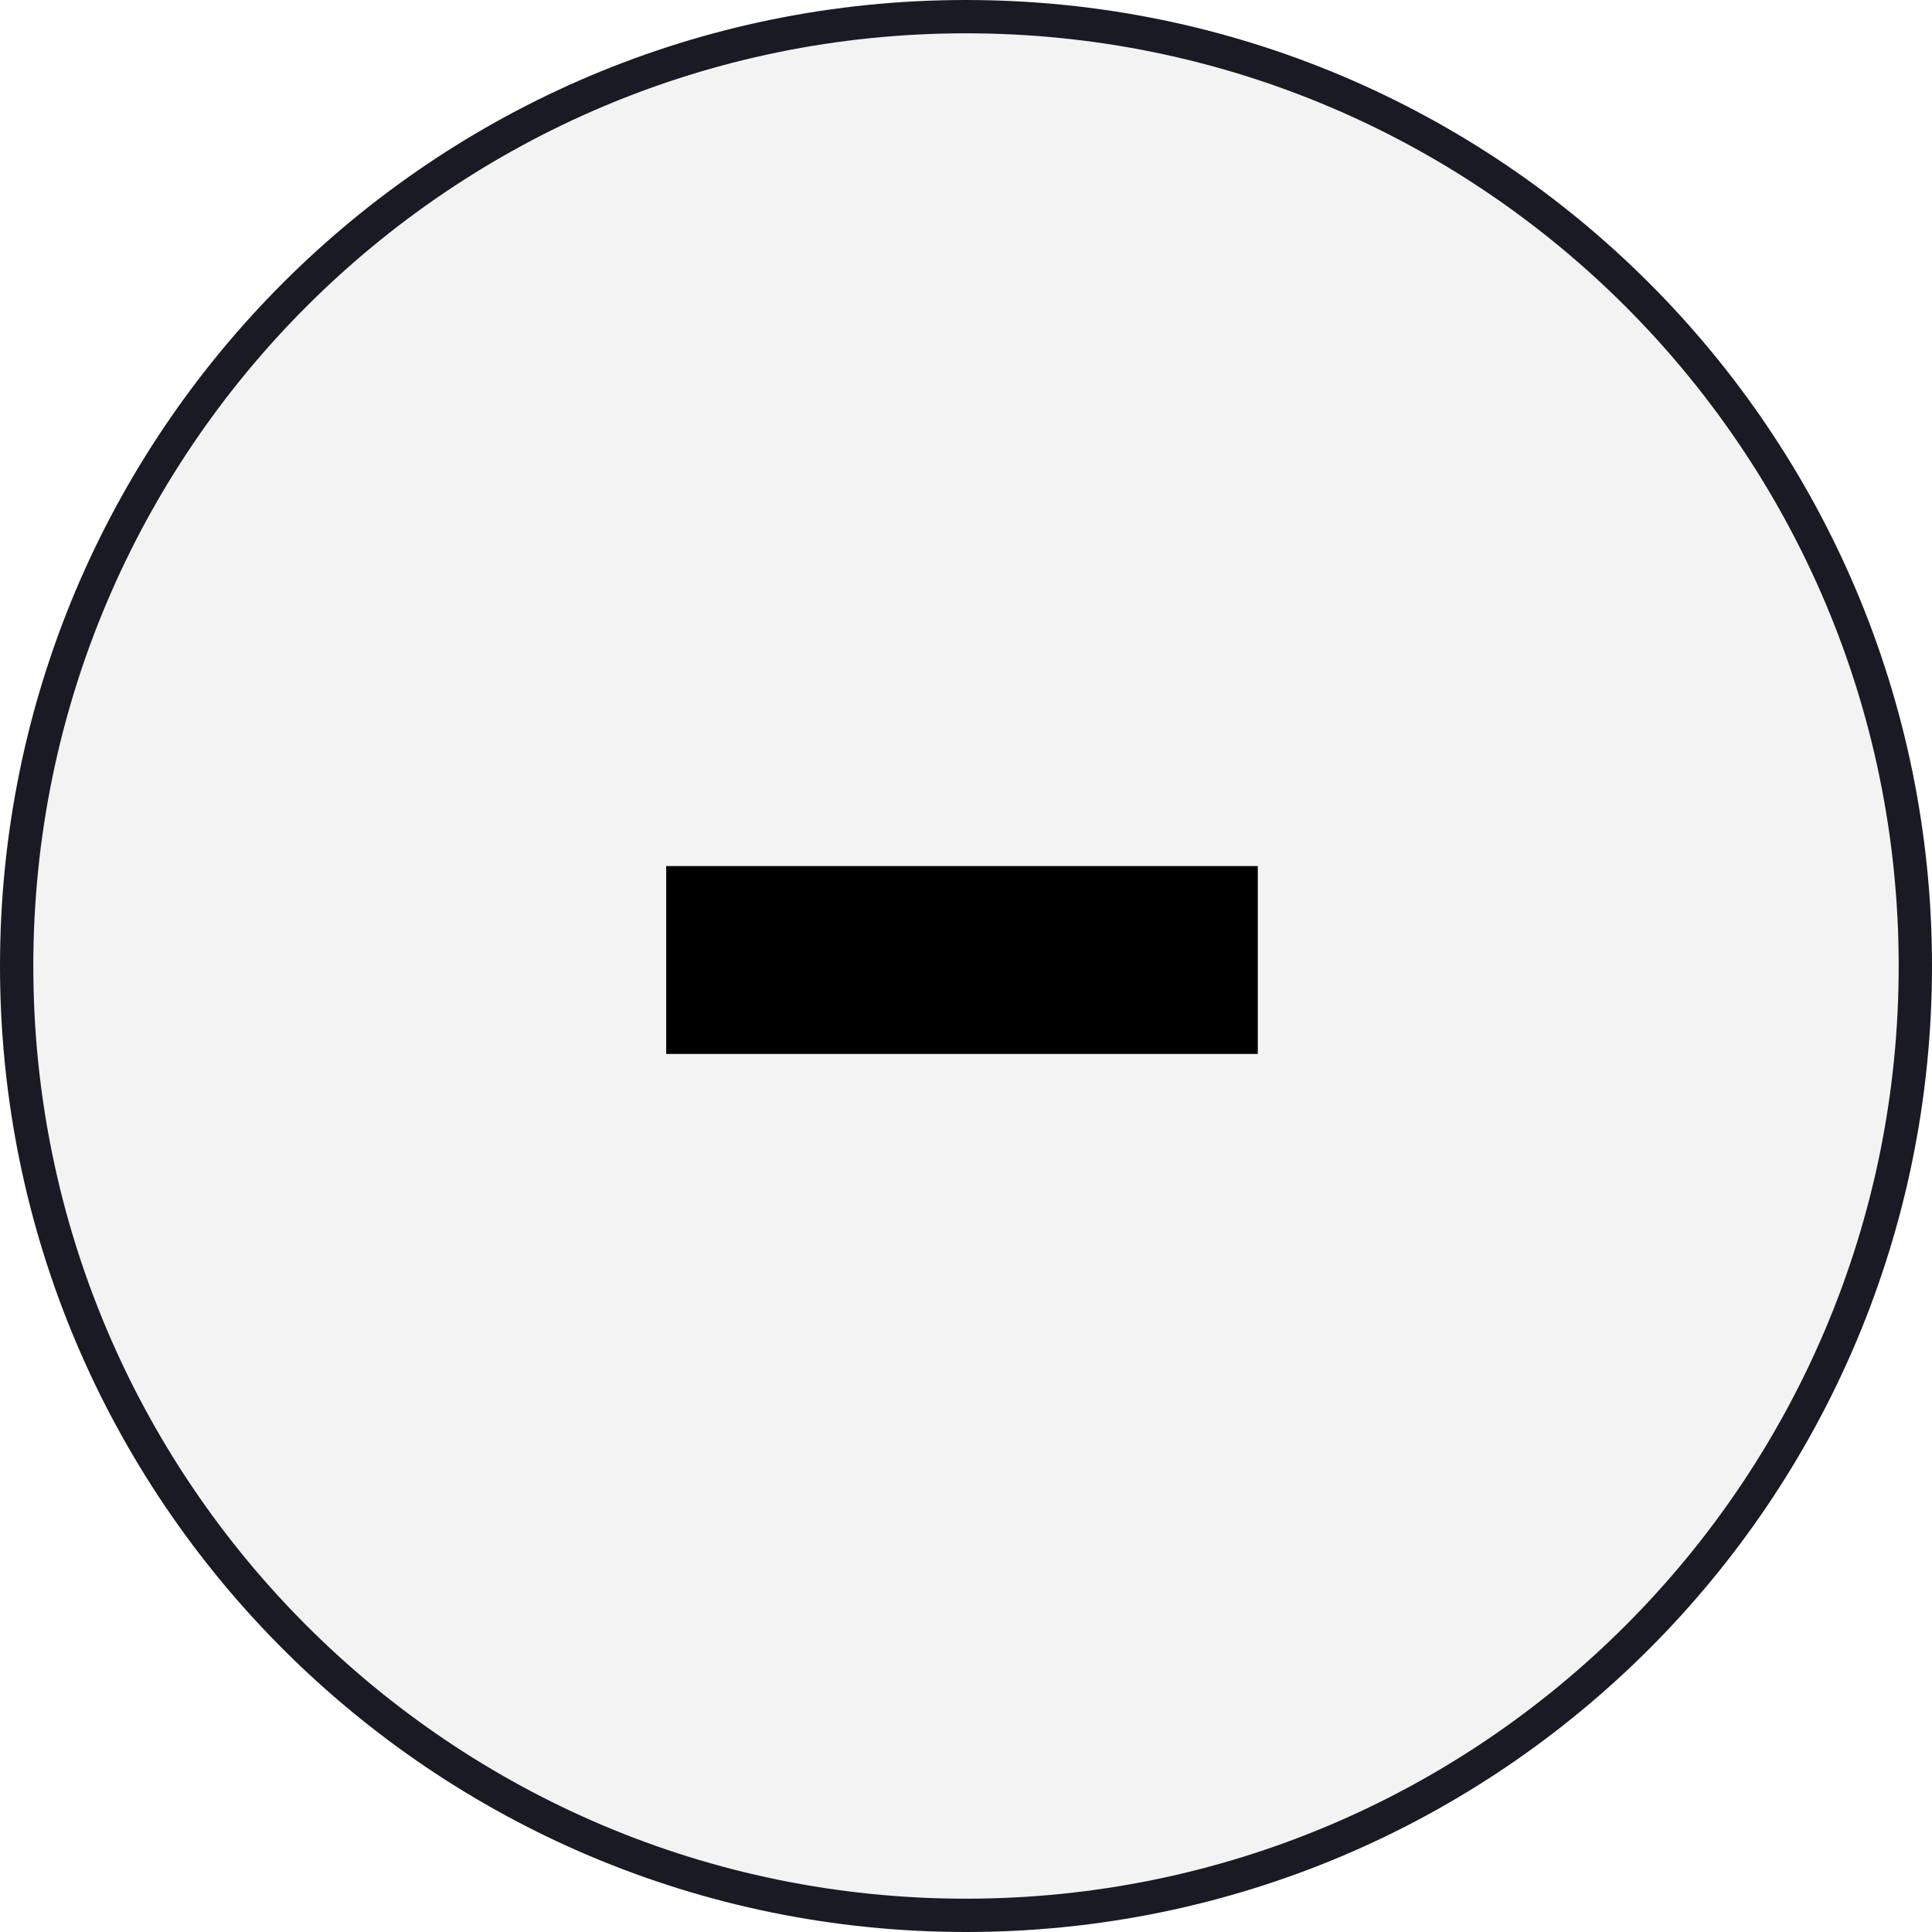
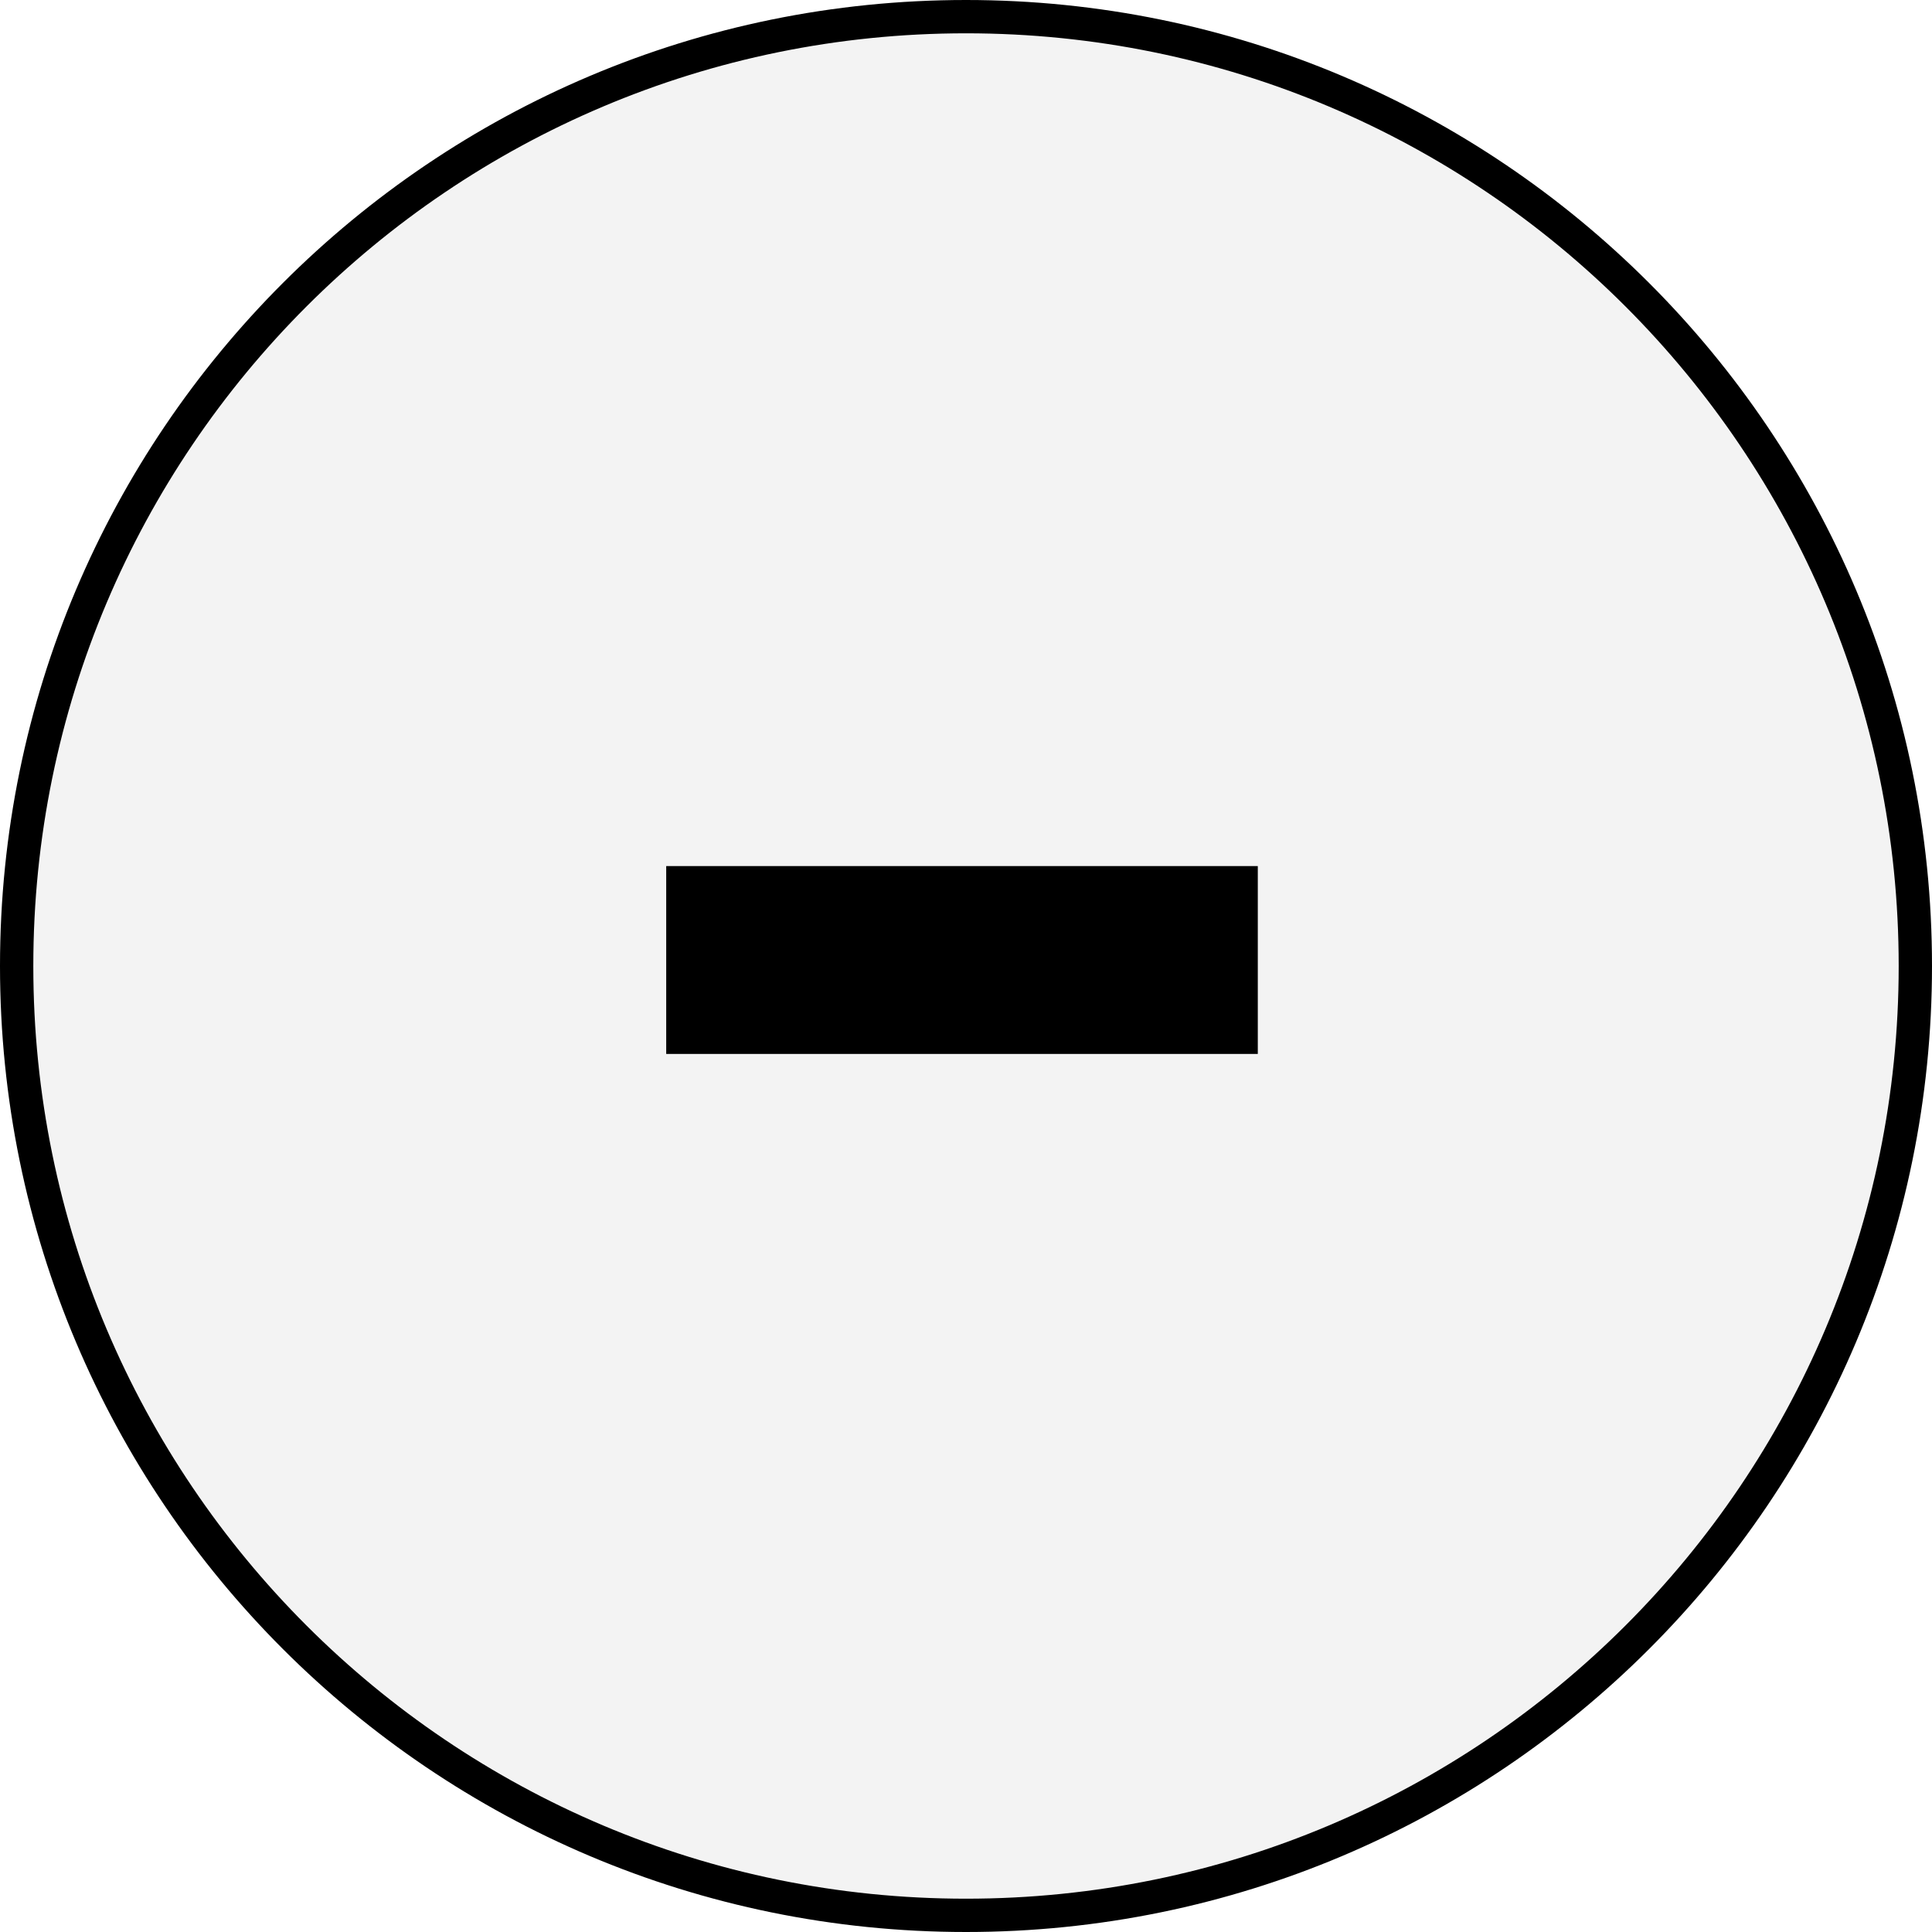
<svg xmlns="http://www.w3.org/2000/svg" width="58" height="58" viewBox="0 0 58 58" fill="none">
-   <circle cx="29" cy="29" r="28.5" fill="#F3F3F3" stroke="#191A23" />
+   <circle cx="29" cy="29" r="28.5" fill="#F3F3F3" stroke="black" />
  <path d="M20 31.64V26H37.76V31.64H20Z" fill="black" />
</svg>
